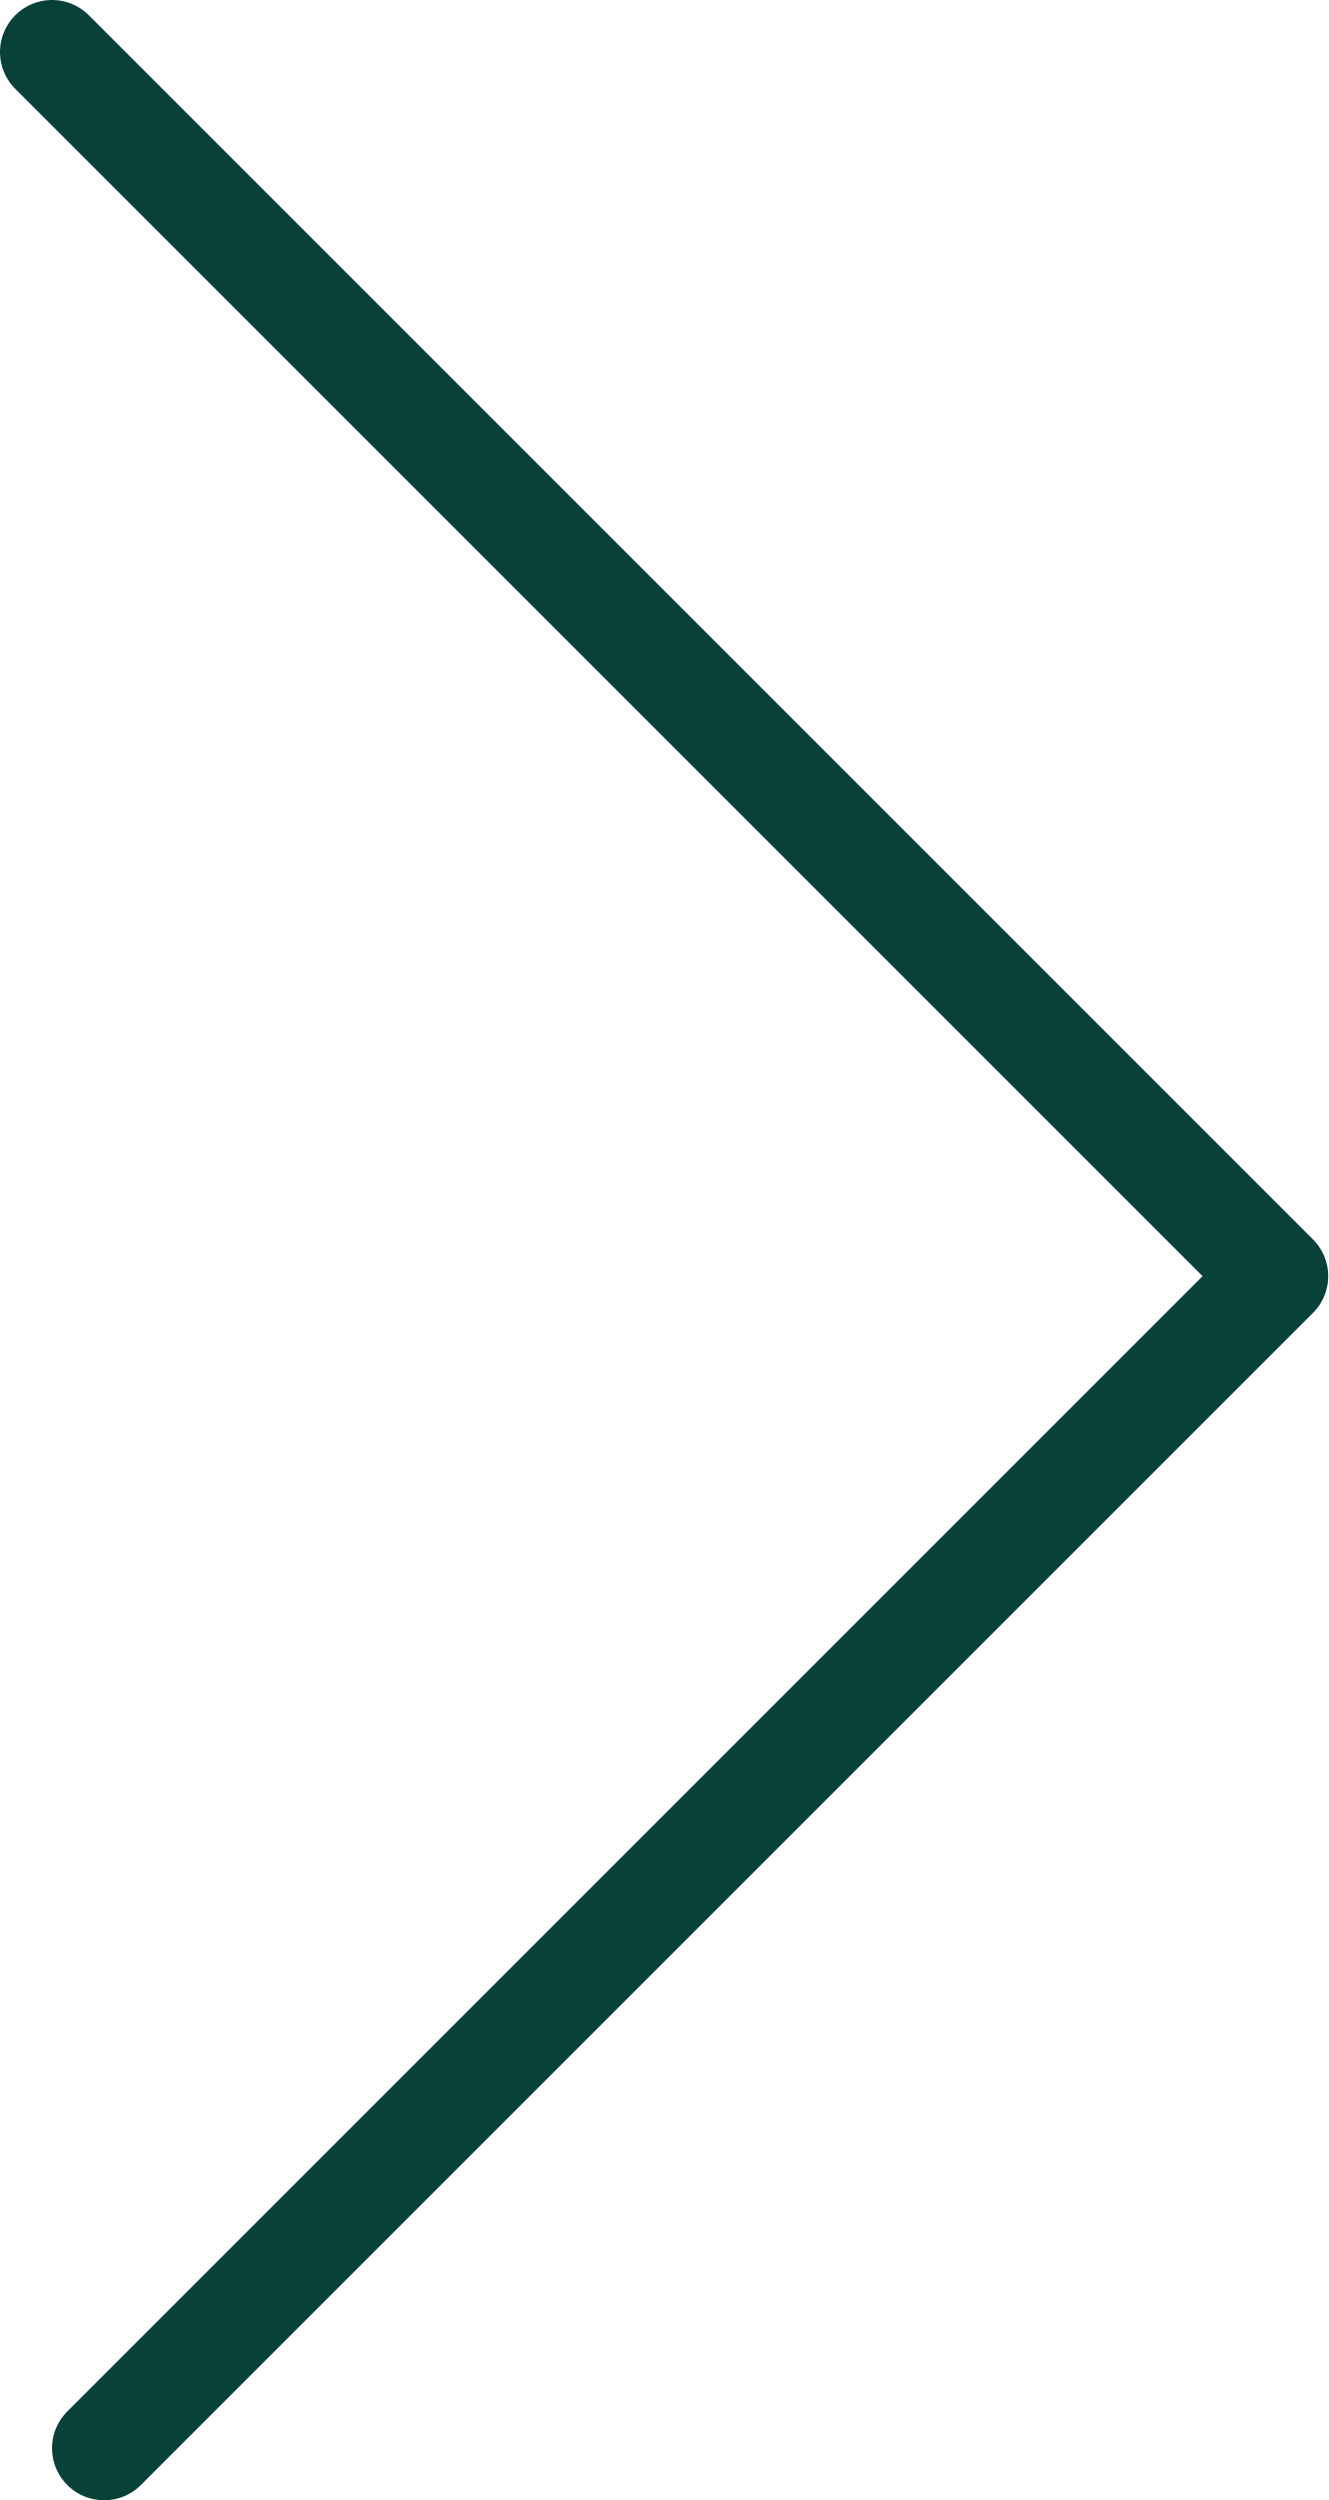
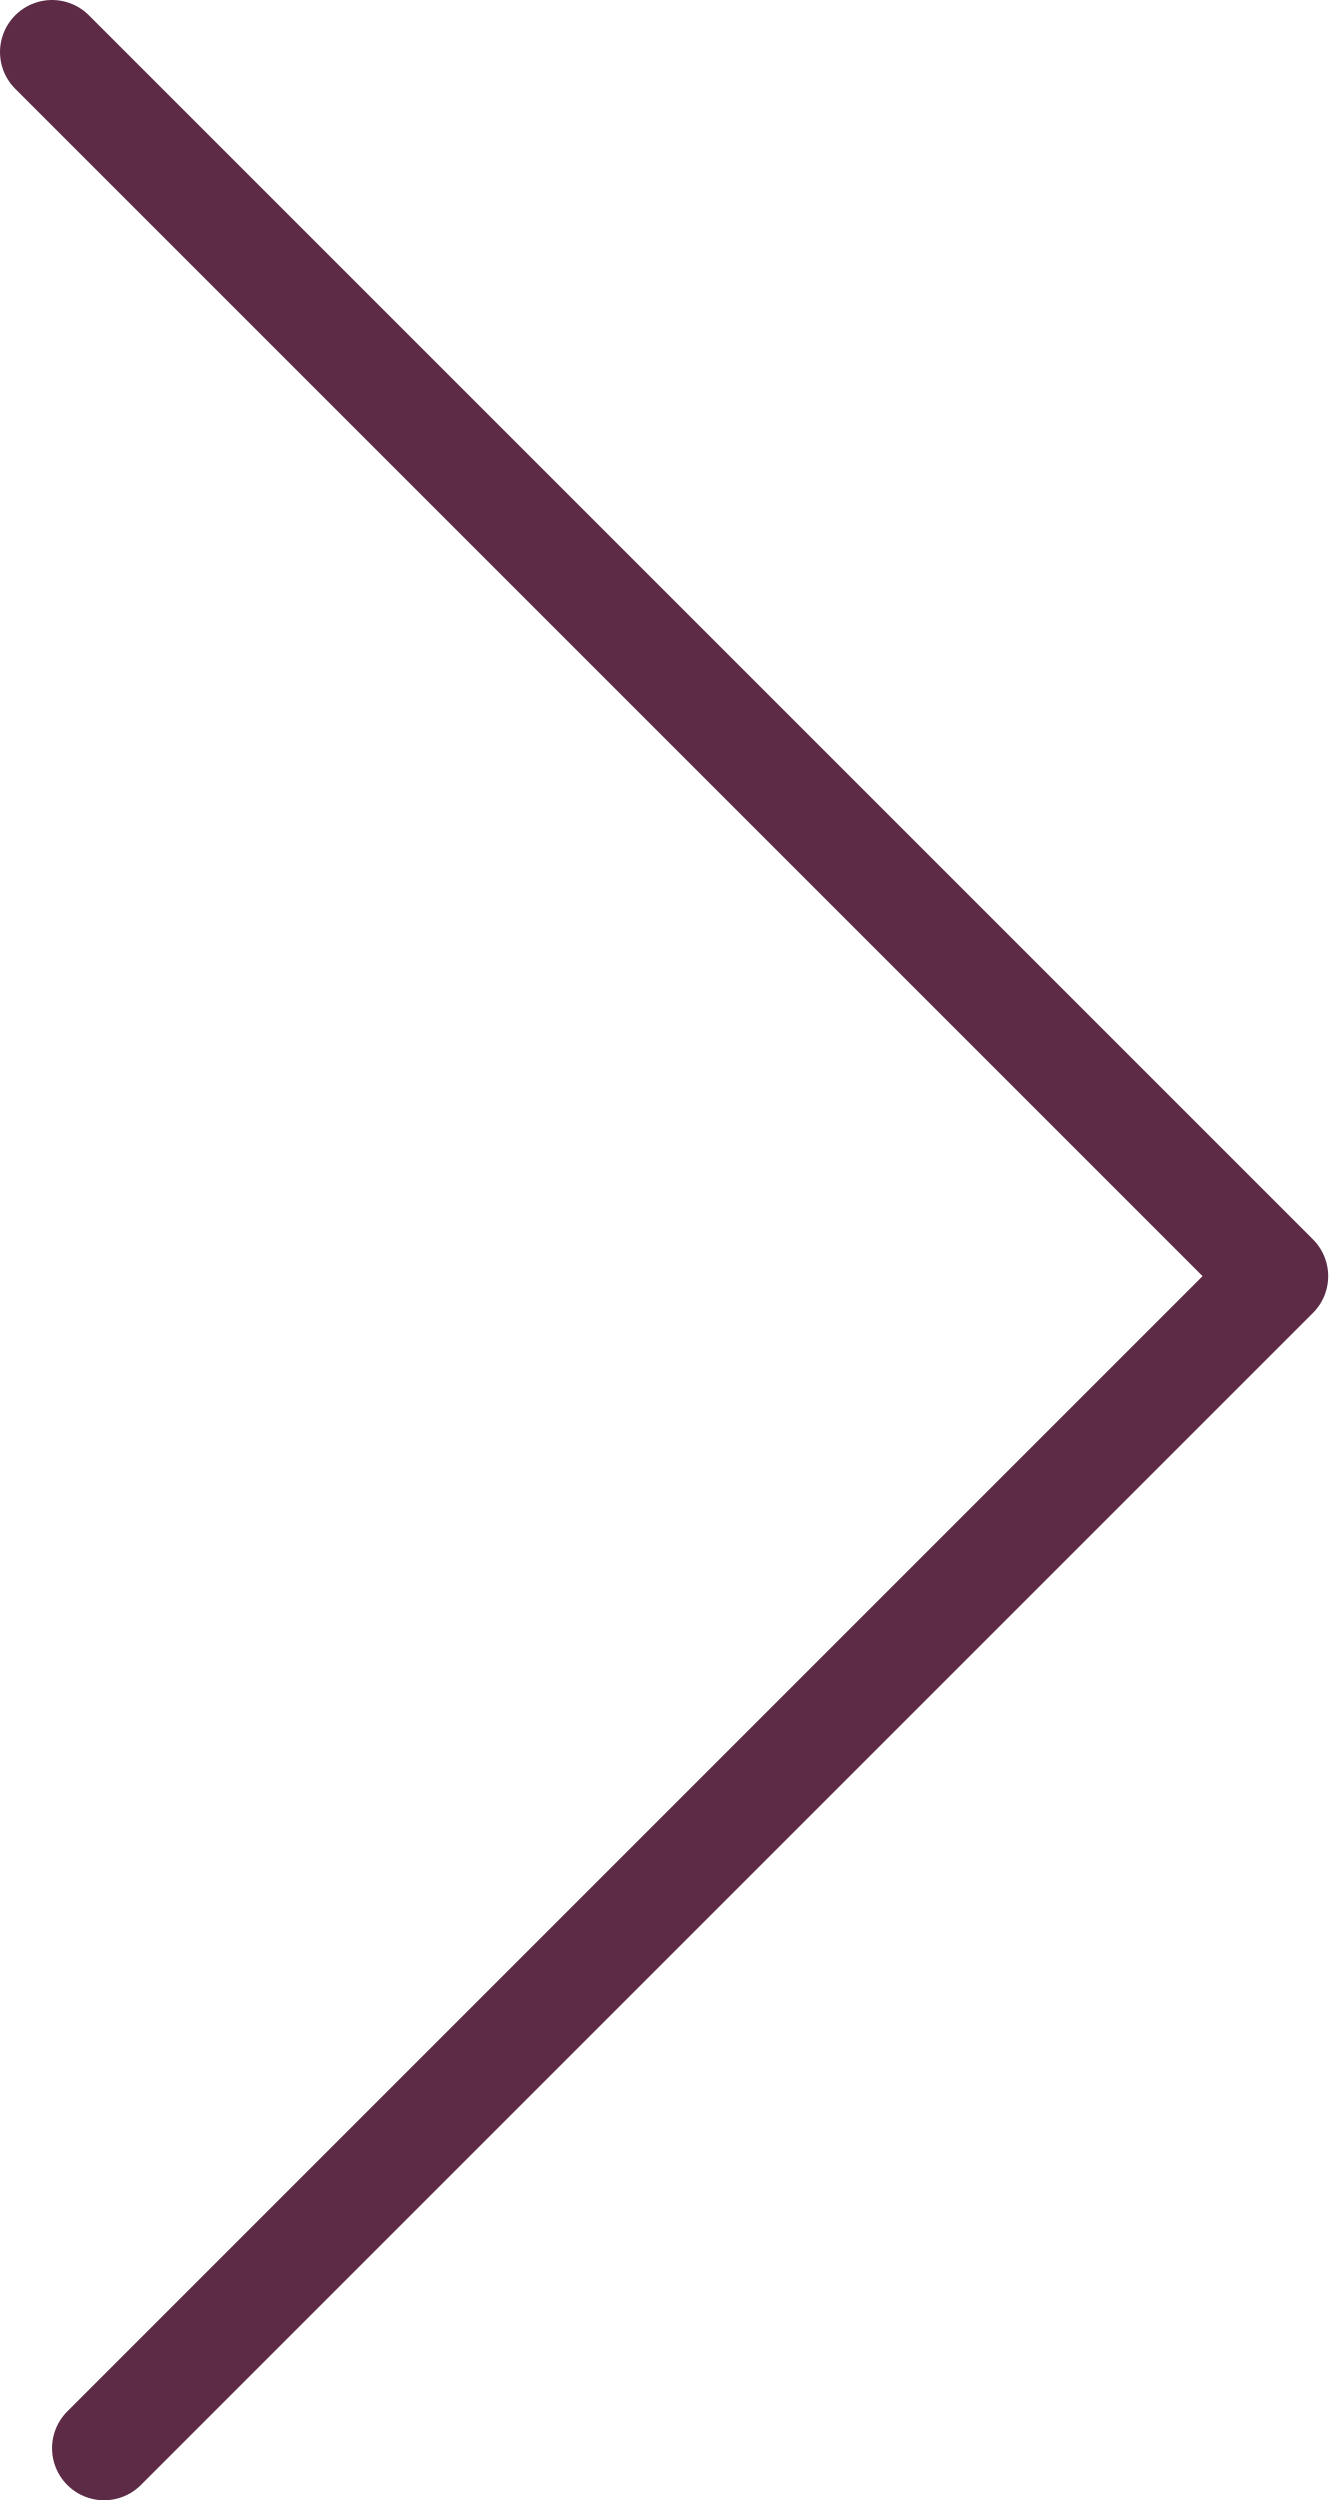
<svg xmlns="http://www.w3.org/2000/svg" viewBox="0 0 51.04 96.07">
-   <polyline fill="none" stroke="#084137" stroke-linecap="round" stroke-linejoin="round" stroke-width="4px" points="4 94.08 49.04 49.04 2 2" />
+   <polyline fill="none" stroke="#5d2b46" stroke-linecap="round" stroke-linejoin="round" stroke-width="4px" points="4 94.08 49.04 49.04 2 2" />
</svg>
